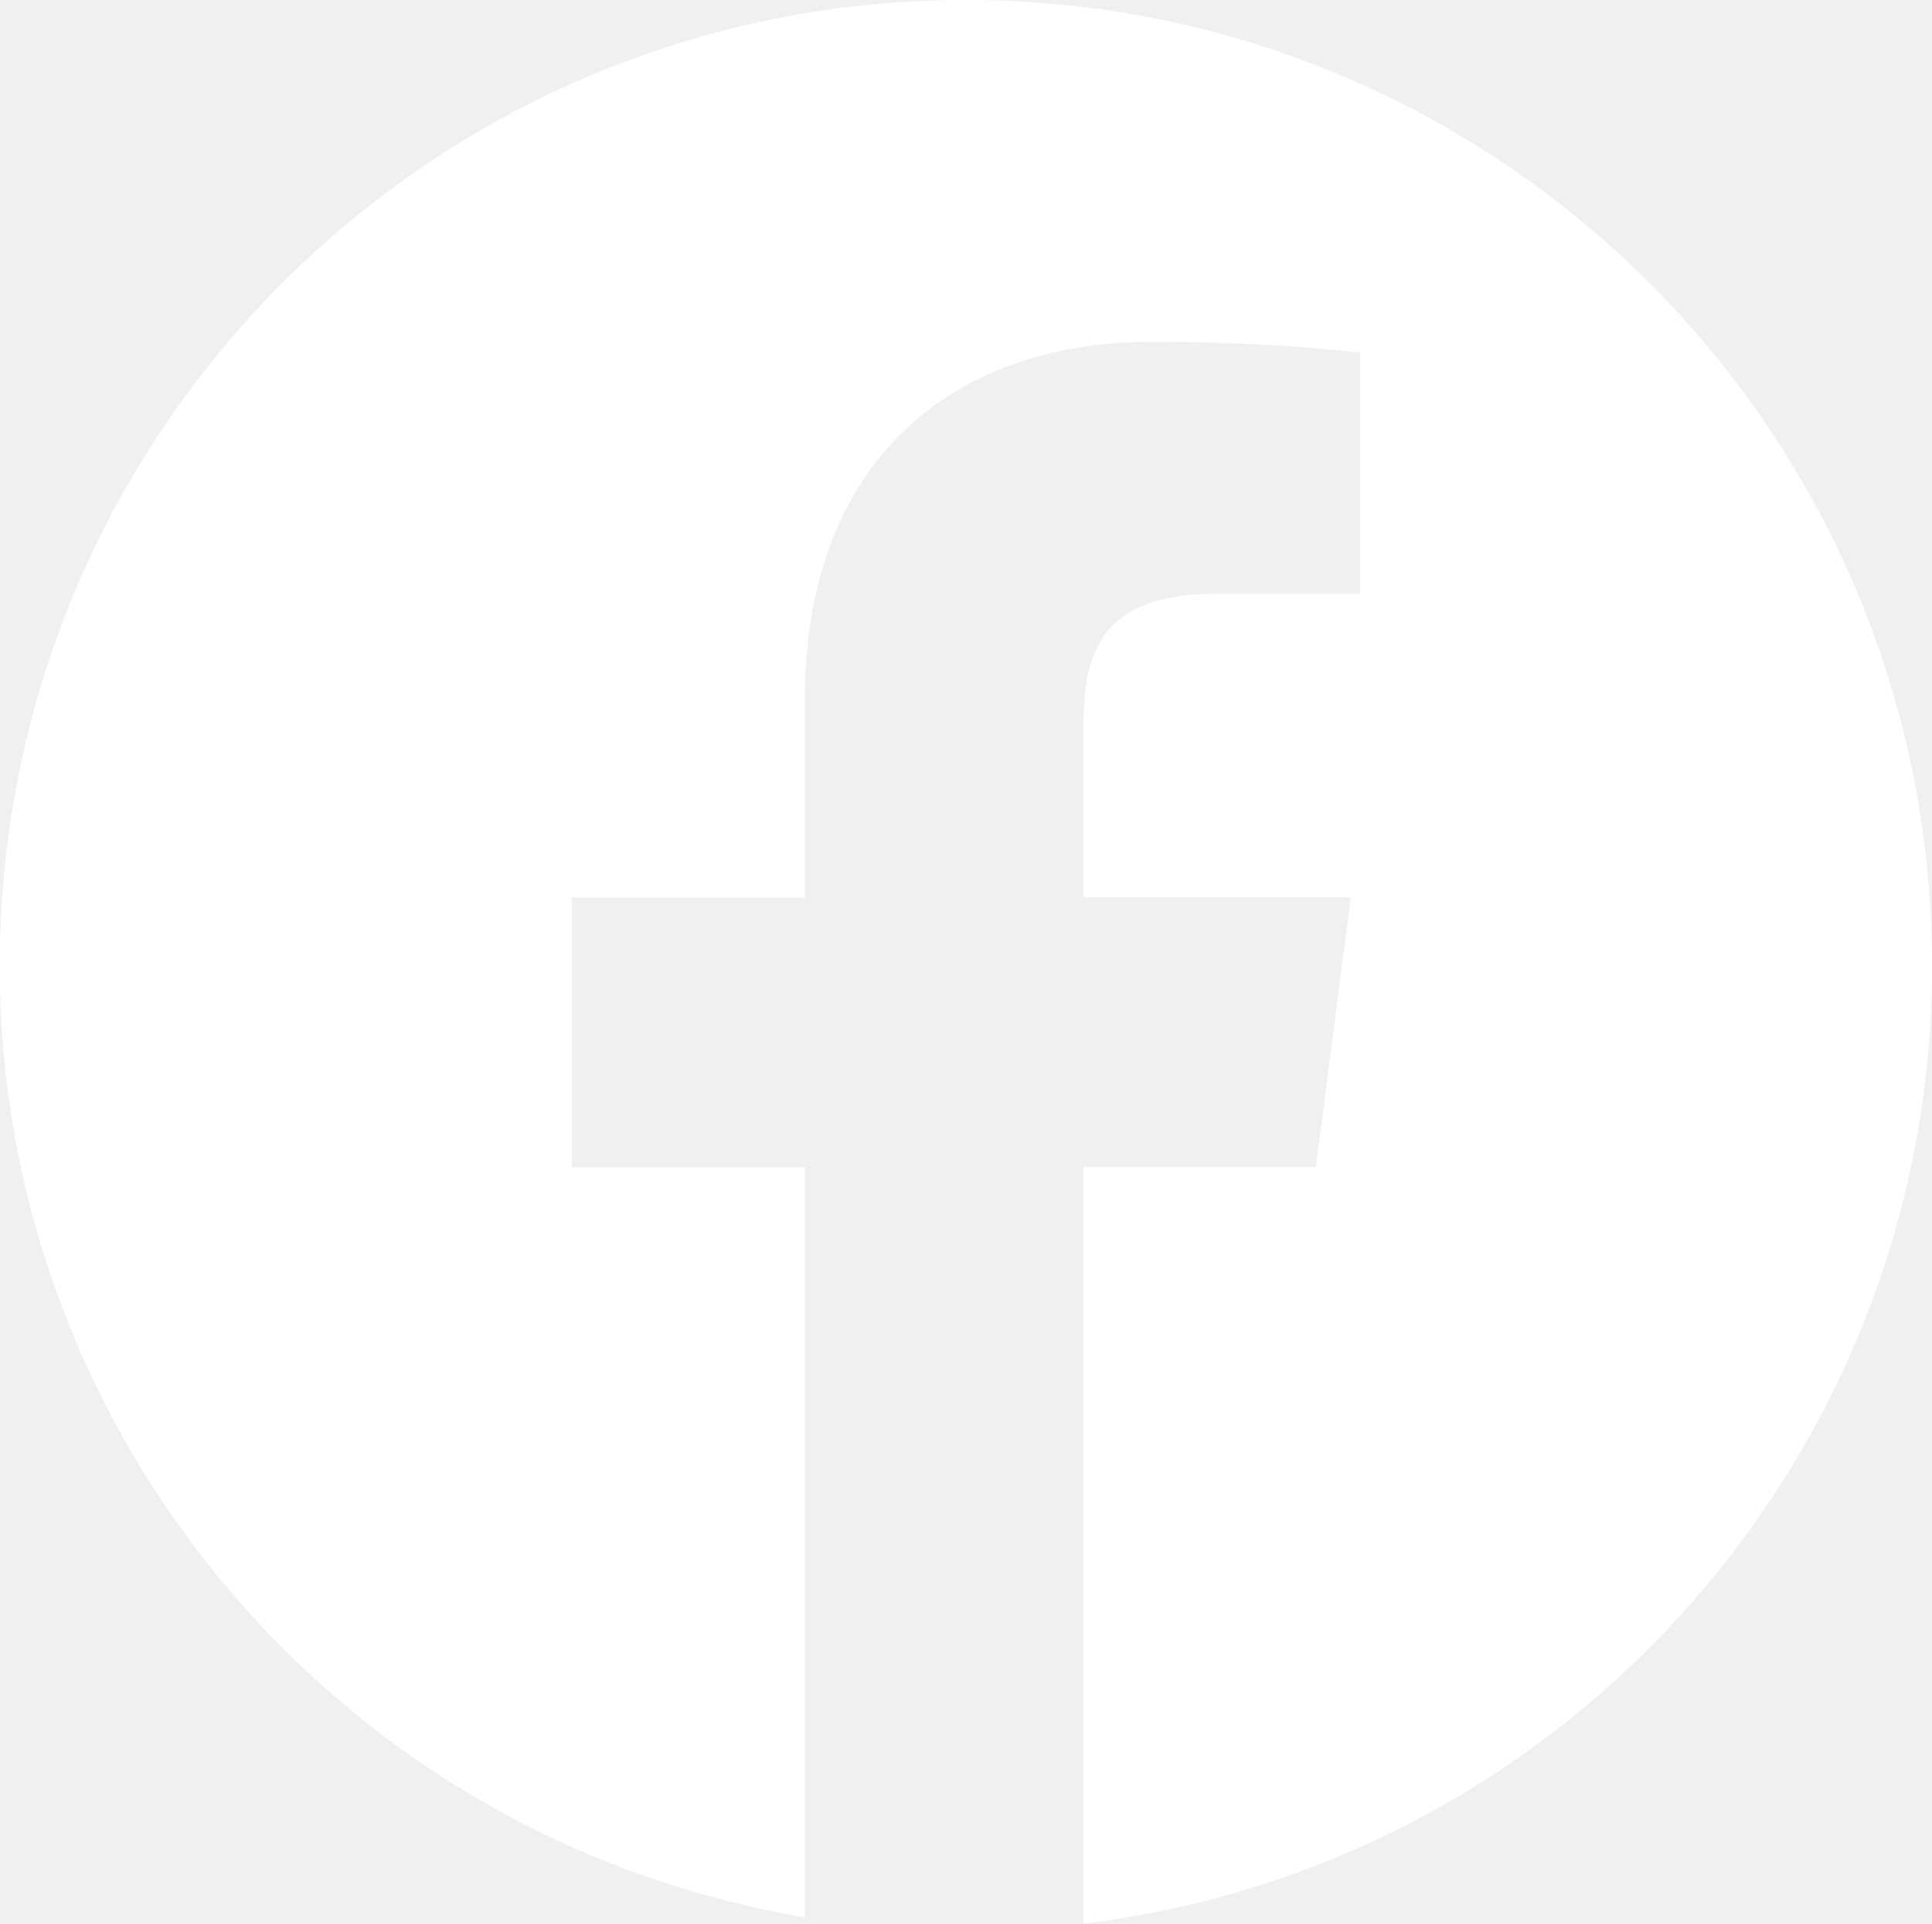
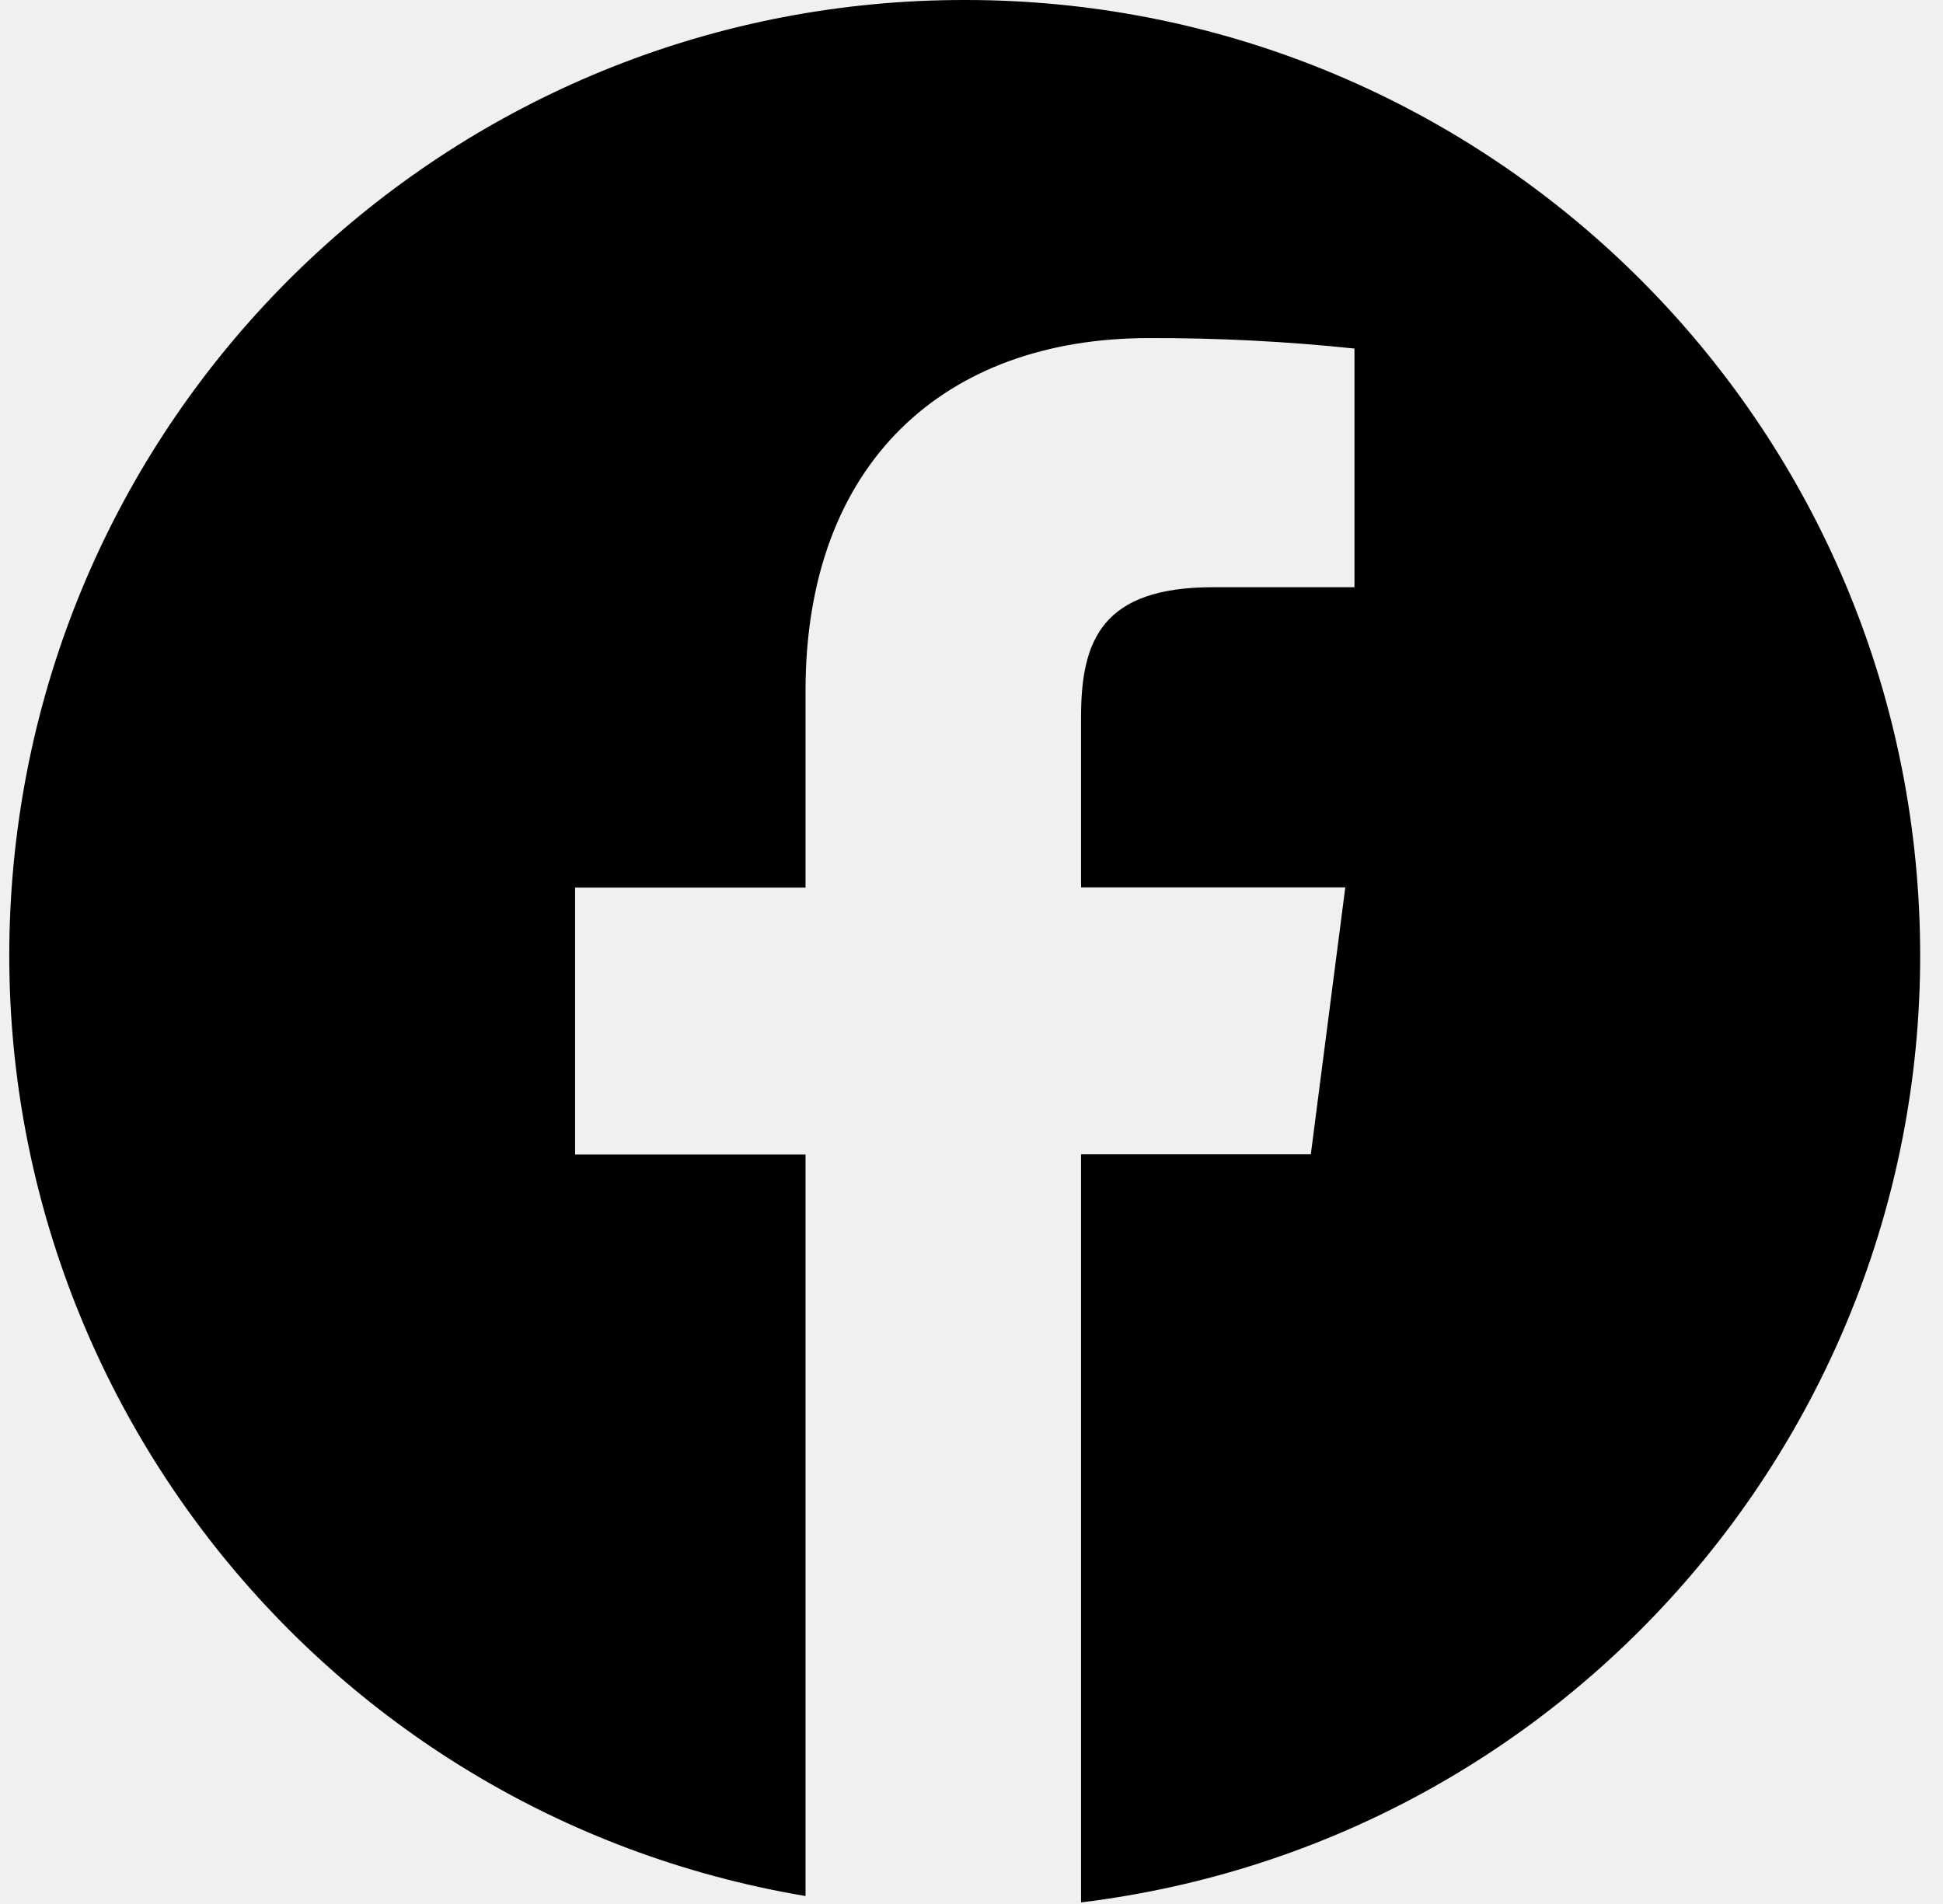
- <svg xmlns="http://www.w3.org/2000/svg" viewBox="-385.753 1368 49.164 48.959">
-   <defs>
-     <style>
-       .cls-1 {
-         fill: #fff;
-       }
-     </style>
-   </defs>
-   <g id="facebook-circular-logo" transform="translate(-385.753 1367.651)">
-     <path id="path" class="cls-1" d="M24.582.349a24.568,24.568,0,0,0-4.1,48.795V30.059h-5.93V23.192h5.93V18.128c0-5.876,3.589-9.078,8.831-9.078a48.937,48.937,0,0,1,5.295.269v6.142l-3.636,0c-2.85,0-3.4,1.354-3.4,3.342v4.383h6.8l-.887,6.868H27.572V49.308A24.57,24.57,0,0,0,24.582.349Z" transform="translate(0 0)" />
+ <svg xmlns="http://www.w3.org/2000/svg" width="50px" height="49px" viewBox="0 0 50 49" version="1.1">
+   <defs />
+   <g id="Page-1" stroke="none" stroke-width="1" fill="none" fill-rule="evenodd">
+     <g id="facebook-circular-logo" transform="translate(-0.753, -0.349)" fill="#000000">
+       <path d="M25.582,0.349 C12.803,0.338 2.149,10.126 1.079,22.86 C0.009,35.594 8.88,47.022 21.482,49.144 L21.482,30.059 L15.552,30.059 L15.552,23.192 L21.482,23.192 L21.482,18.128 C21.482,12.252 25.071,9.05 30.313,9.05 C32.082,9.044 33.849,9.134 35.608,9.319 L35.608,15.461 L31.972,15.461 C29.122,15.461 28.572,16.815 28.572,18.803 L28.572,23.186 L35.372,23.186 L34.485,30.054 L28.572,30.054 L28.572,49.308 C41.469,47.734 50.912,36.39 50.119,23.421 C49.327,10.452 38.575,0.342 25.582,0.349 L25.582,0.349 Z" id="path" />
+     </g>
  </g>
</svg>
